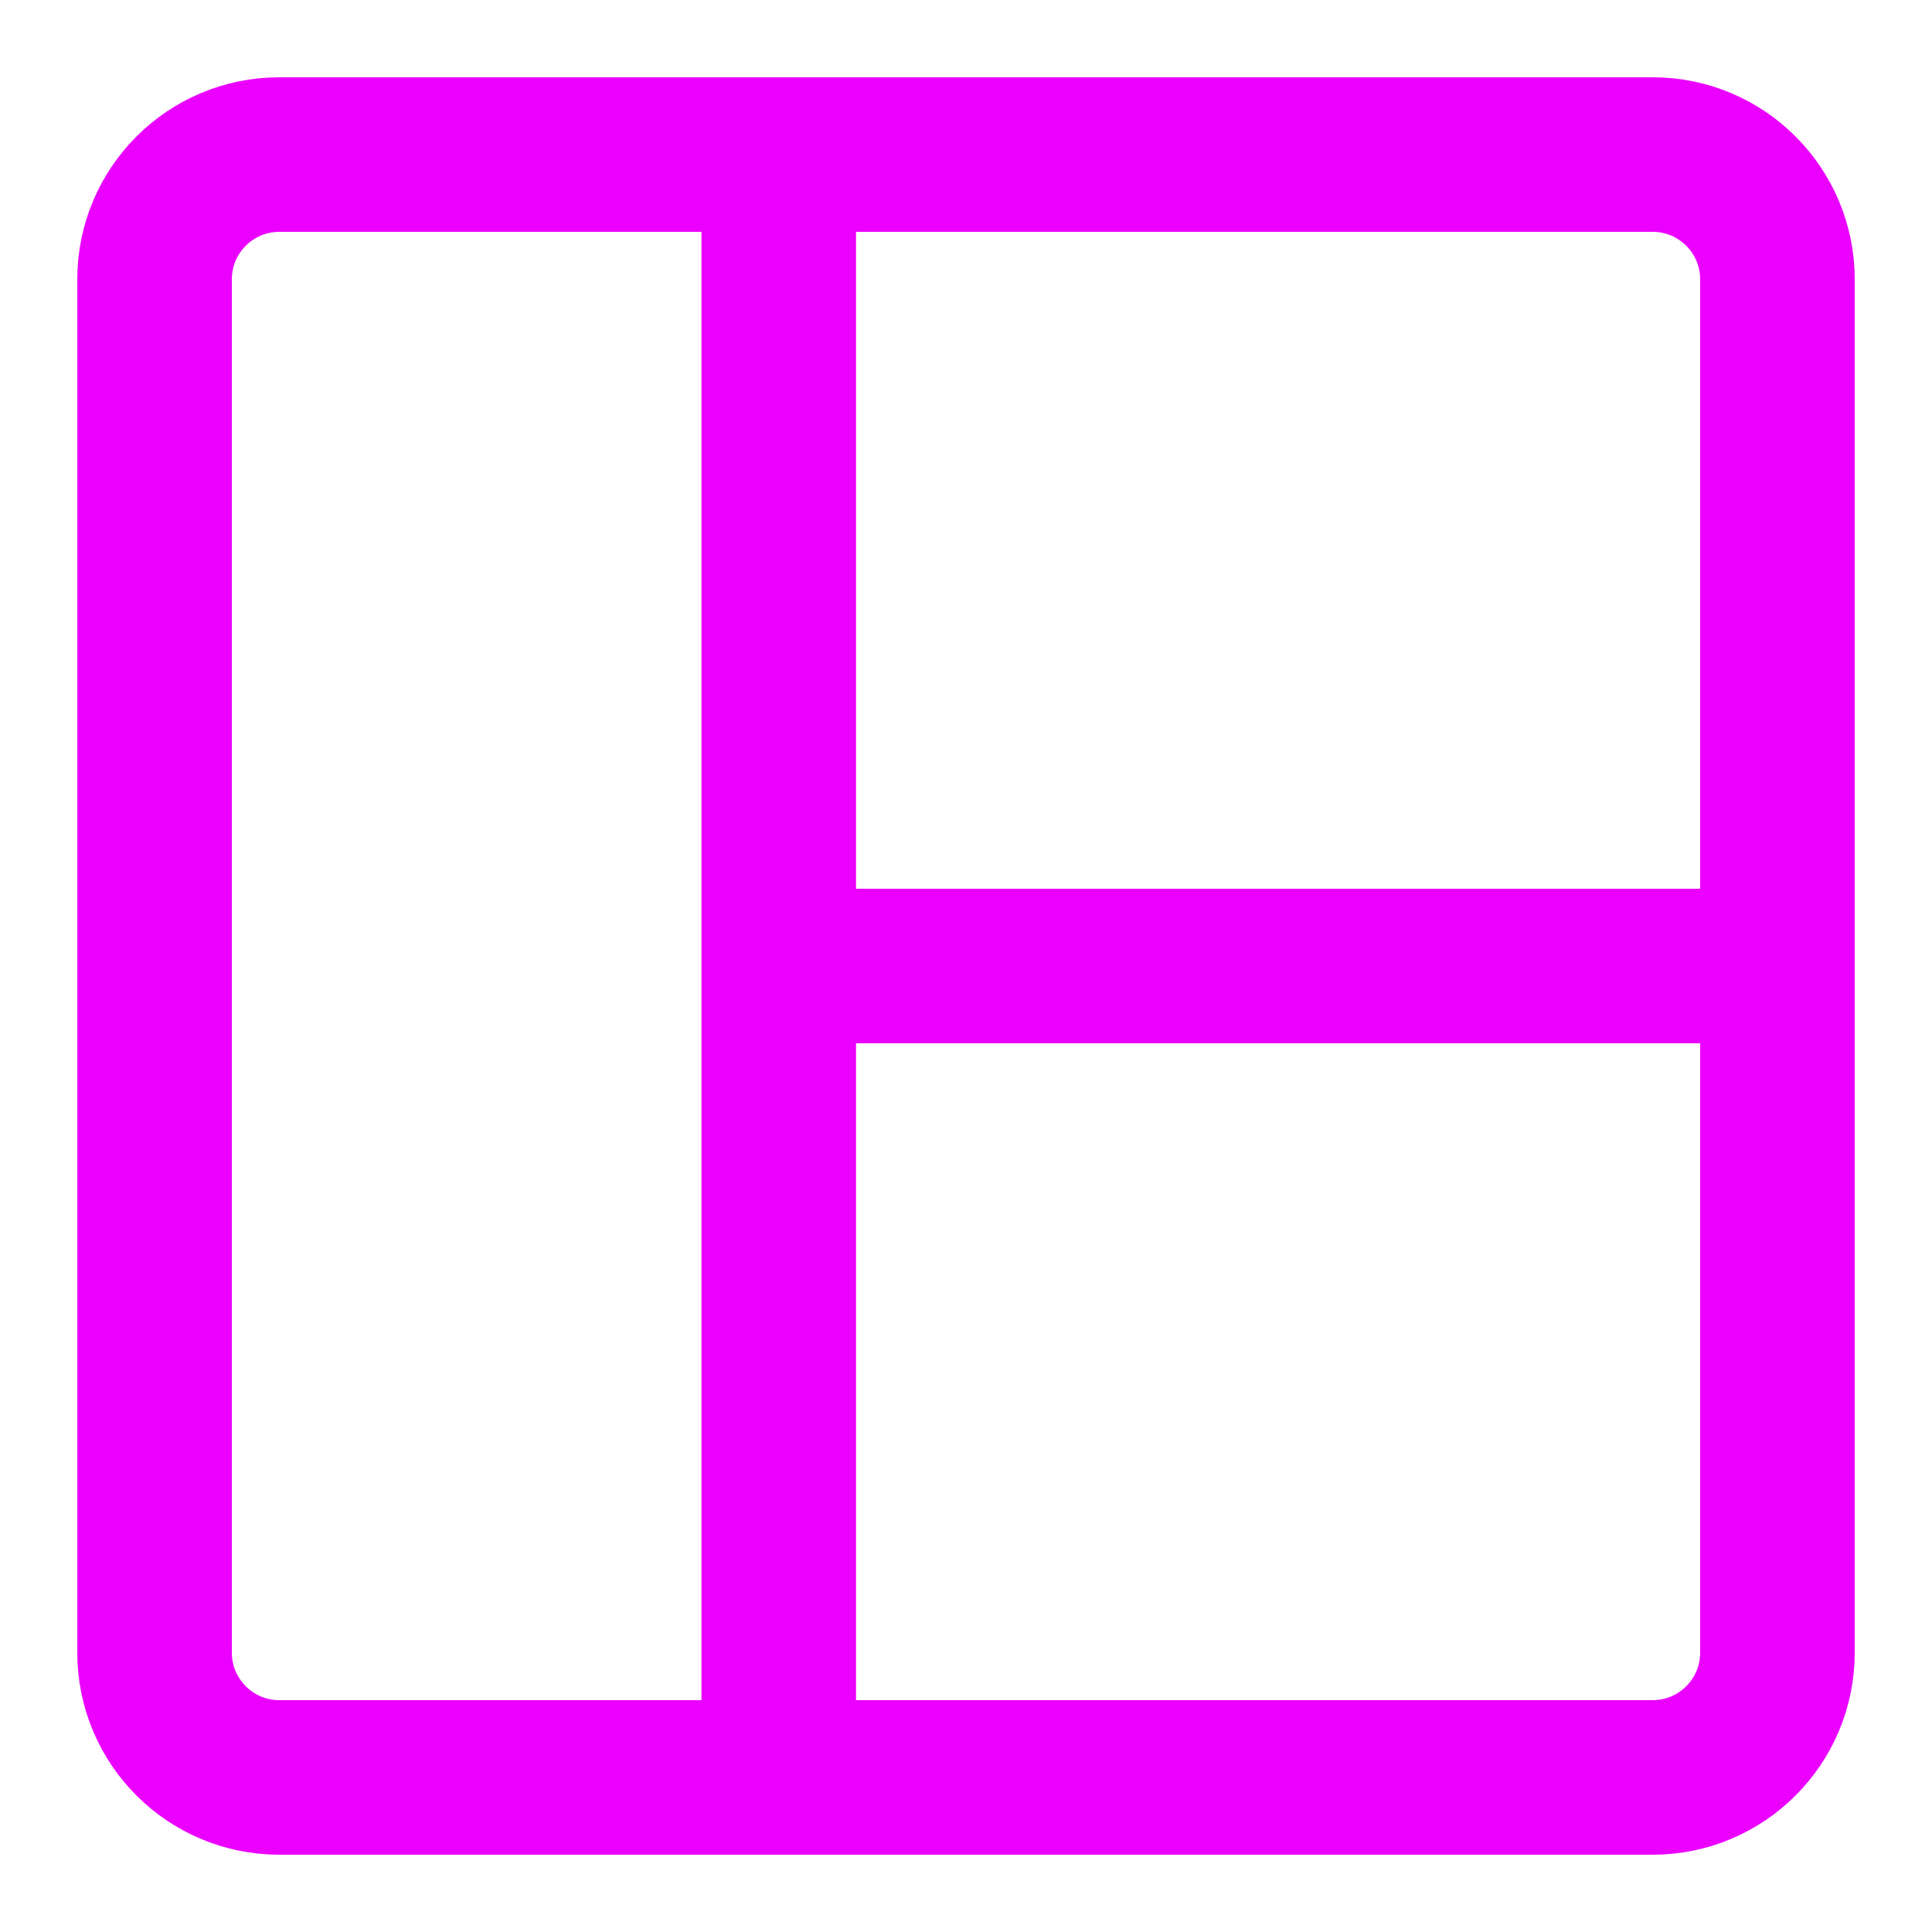
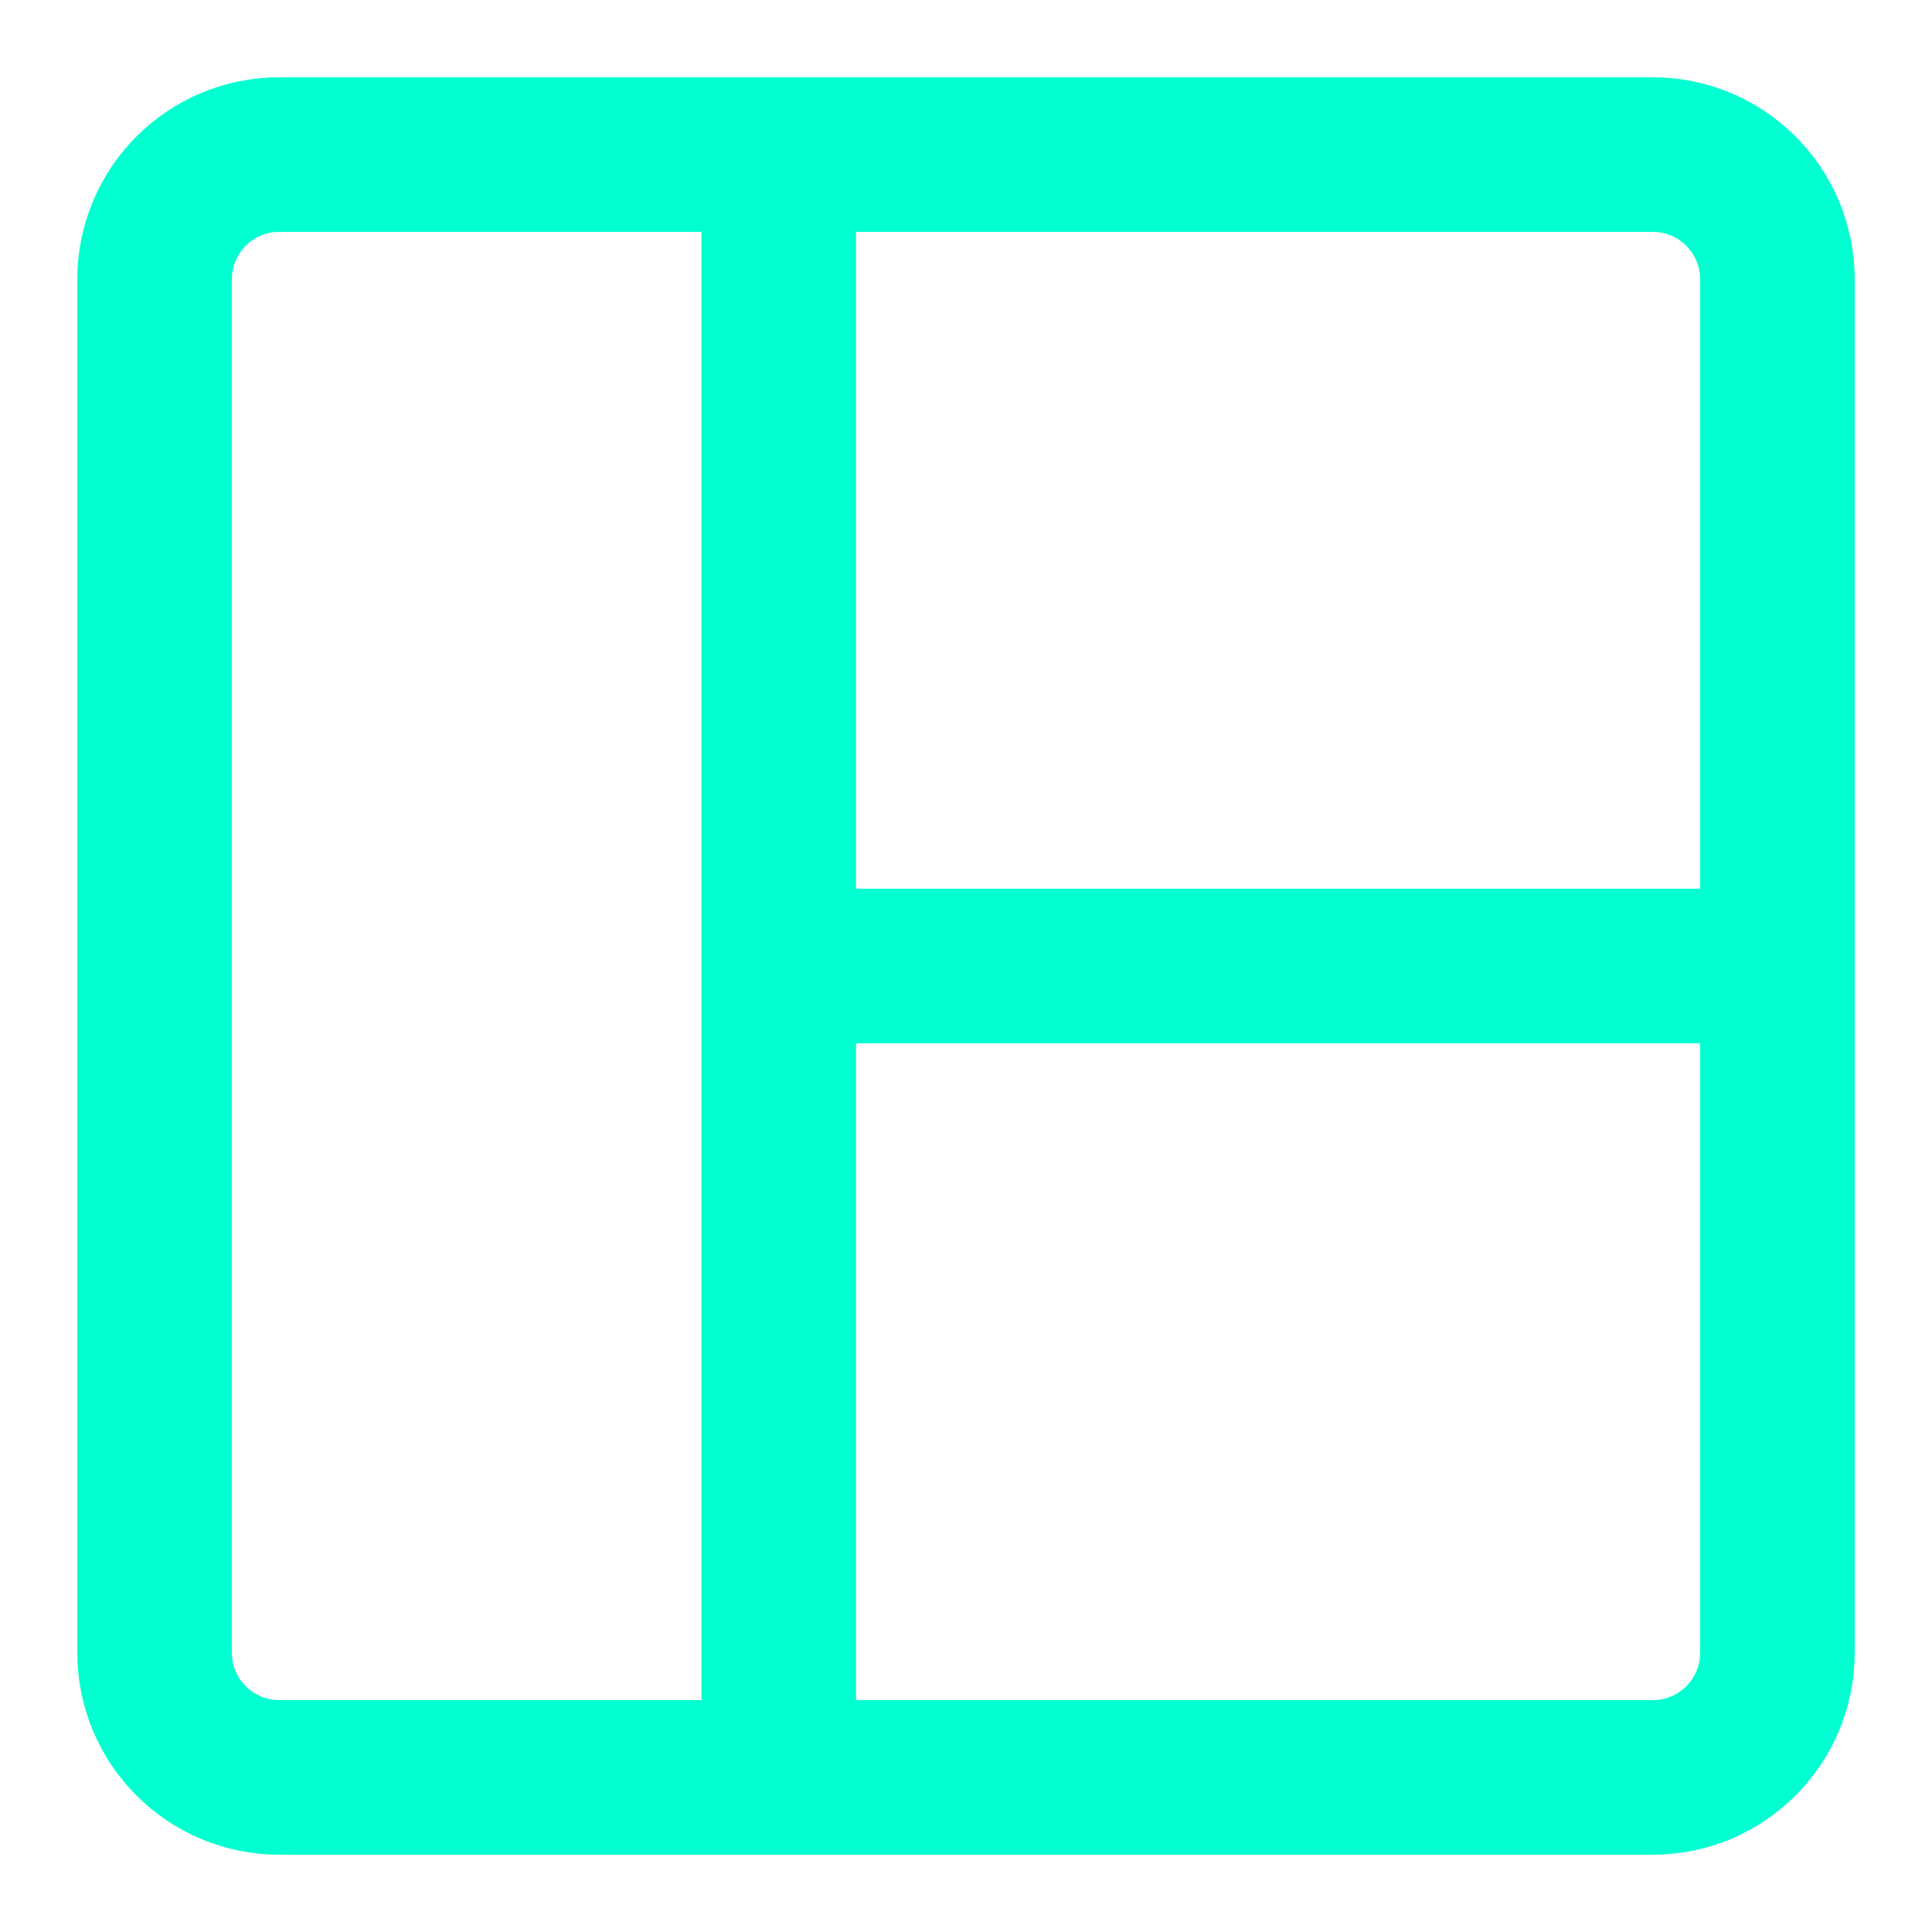
<svg xmlns="http://www.w3.org/2000/svg" width="25" height="25" viewBox="0 0 25 25" fill="none">
-   <path d="M3.615 23L21.385 23C22.277 23 23 22.277 23 21.385L23 3.615C23 2.723 22.277 2 21.385 2L3.615 2C2.723 2 2 2.723 2 3.615L2 21.385C2 22.277 2.723 23 3.615 23Z" stroke="rgb(235, 0, 255)" stroke-width="2" stroke-linecap="round" stroke-linejoin="round" />
-   <path d="M10.077 2V23M10.077 12.5H23" stroke="rgb(235, 0, 255)" stroke-width="2" stroke-linecap="round" stroke-linejoin="round" />
+   <path d="M3.615 23L21.385 23C22.277 23 23 22.277 23 21.385L23 3.615C23 2.723 22.277 2 21.385 2L3.615 2C2.723 2 2 2.723 2 3.615L2 21.385C2 22.277 2.723 23 3.615 23Z" stroke="#00FFD1" stroke-width="2" stroke-linecap="round" stroke-linejoin="round" />
+   <path d="M10.077 2V23M10.077 12.5H23" stroke="#00FFD1" stroke-width="2" stroke-linecap="round" stroke-linejoin="round" />
</svg>
